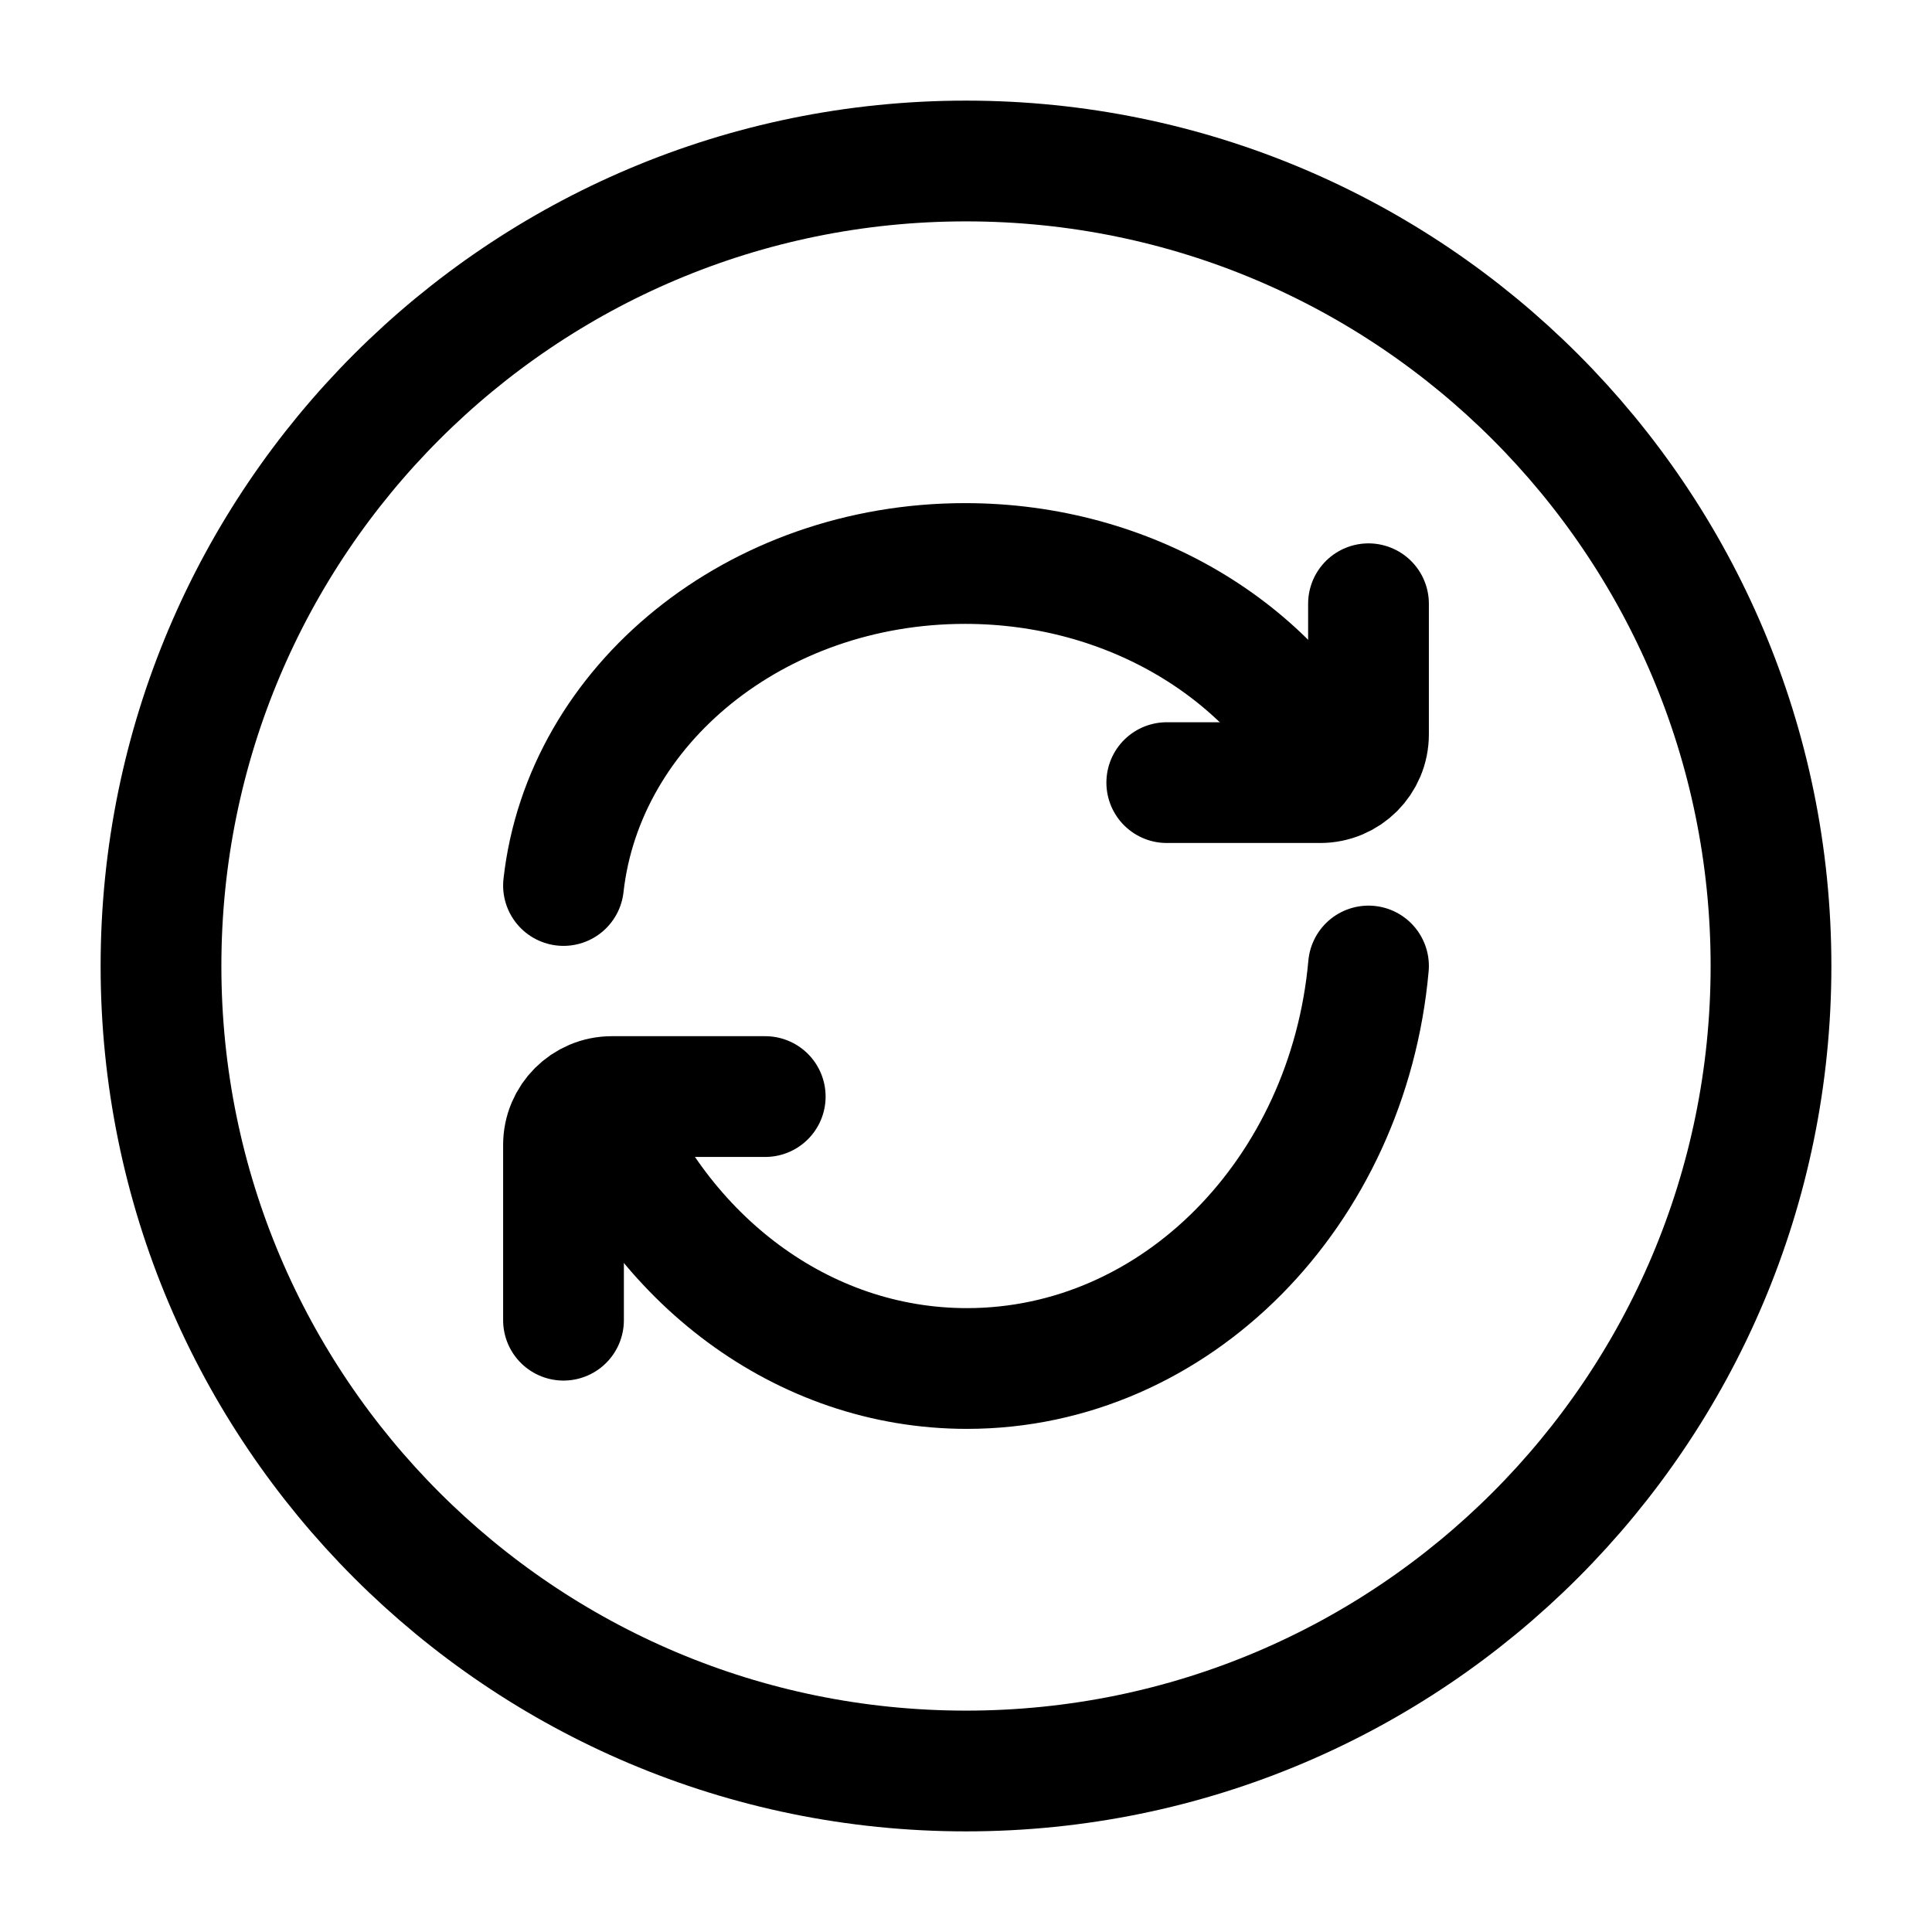
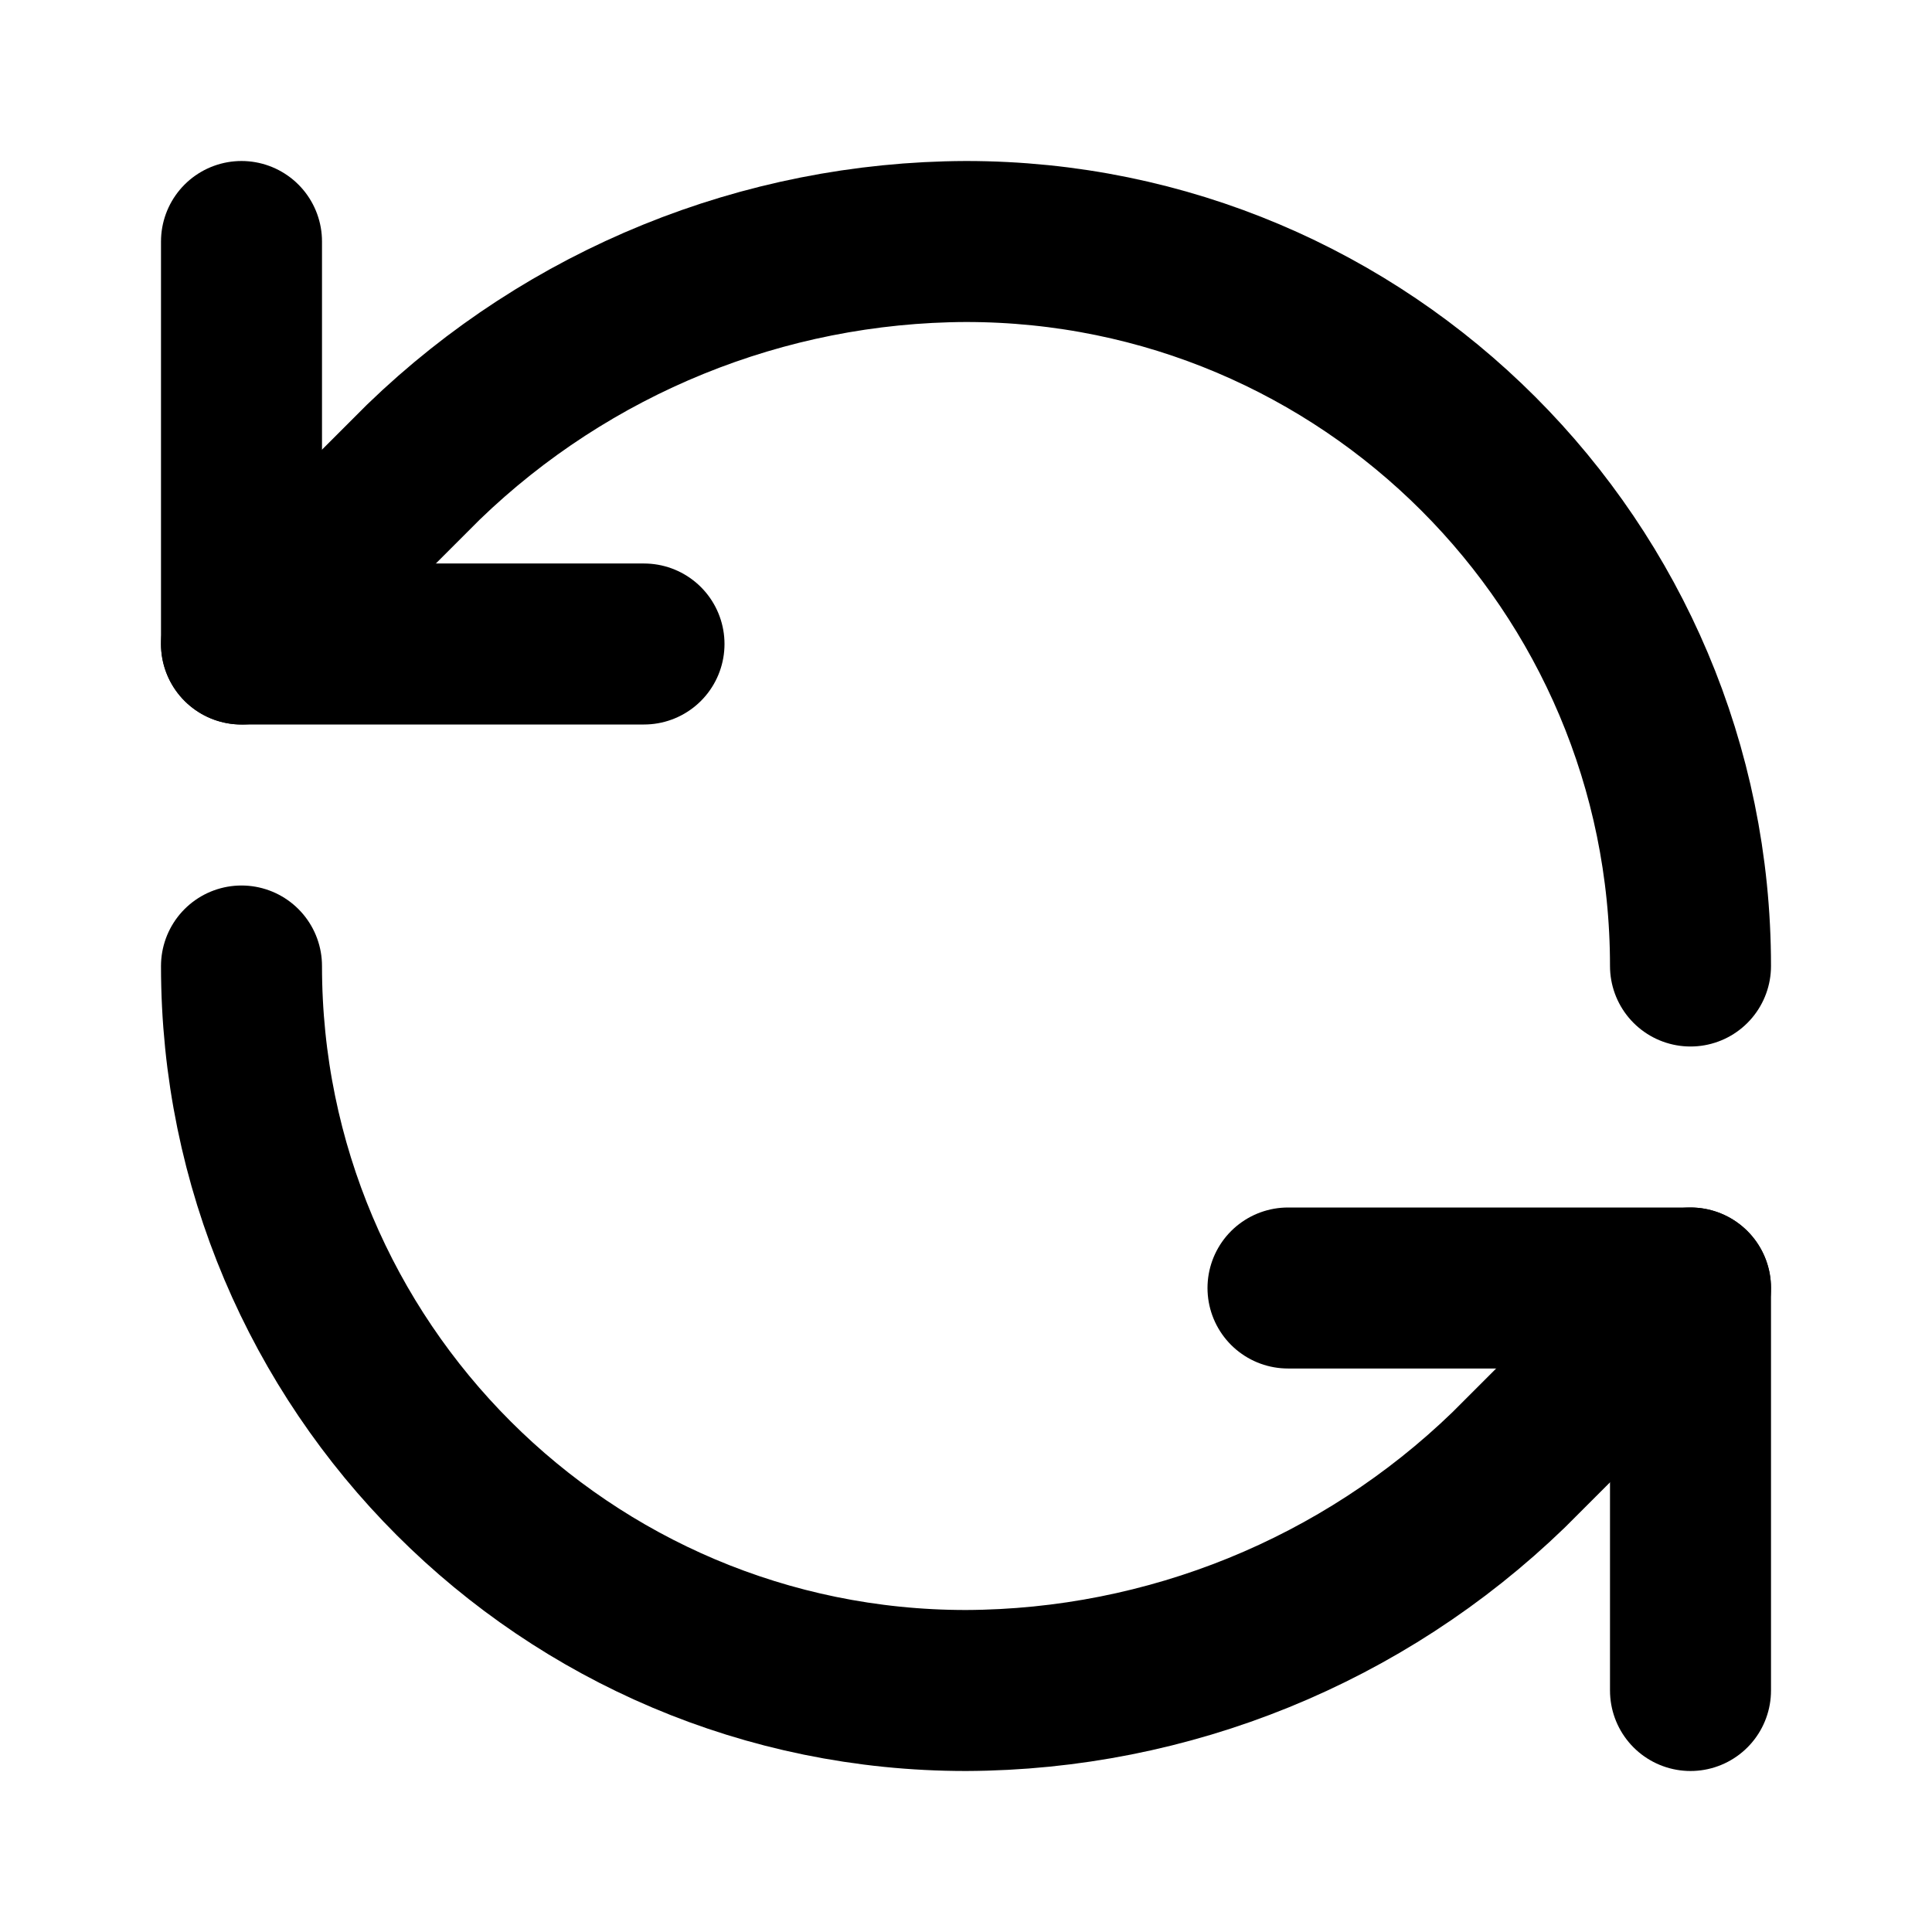
- <svg xmlns="http://www.w3.org/2000/svg" width="24" height="24" stroke-width="1.5" viewBox="0 0 24 24" fill="none">
-   <circle cx="12" cy="12" r="10" stroke="currentColor" />
-   <path d="M16.583 9.667C15.809 8.097 14.043 7 11.988 7C9.389 7 7.251 8.754 7 11" stroke="currentColor" stroke-linecap="round" stroke-linejoin="round" />
-   <path d="M14.494 9.722H16.4C16.732 9.722 17 9.454 17 9.122V7.5" stroke="currentColor" stroke-linecap="round" stroke-linejoin="round" />
-   <path d="M7.417 13.667C8.191 15.629 9.957 17 12.012 17C14.611 17 16.748 14.807 17 12" stroke="currentColor" stroke-linecap="round" stroke-linejoin="round" />
-   <path d="M9.506 13.622H7.6C7.269 13.622 7 13.891 7 14.222V16.4" stroke="currentColor" stroke-linecap="round" stroke-linejoin="round" />
+ <svg xmlns="http://www.w3.org/2000/svg" width="24" height="24" viewBox="0 0 24 24" stroke-width="2" fill="none">
+   <path d="M21 12a9 9 0 0 0-9-9 9.75 9.75 0 0 0-6.74 2.74L3 8" stroke="currentColor" stroke-linecap="round" stroke-linejoin="round" />
+   <path d="M3 3v5h5" stroke="currentColor" stroke-linecap="round" stroke-linejoin="round" />
+   <path d="M3 12a9 9 0 0 0 9 9 9.75 9.75 0 0 0 6.74-2.74L21 16" stroke="currentColor" stroke-linecap="round" stroke-linejoin="round" />
+   <path d="M16 16h5v5" stroke="currentColor" stroke-linecap="round" stroke-linejoin="round" />
</svg>
